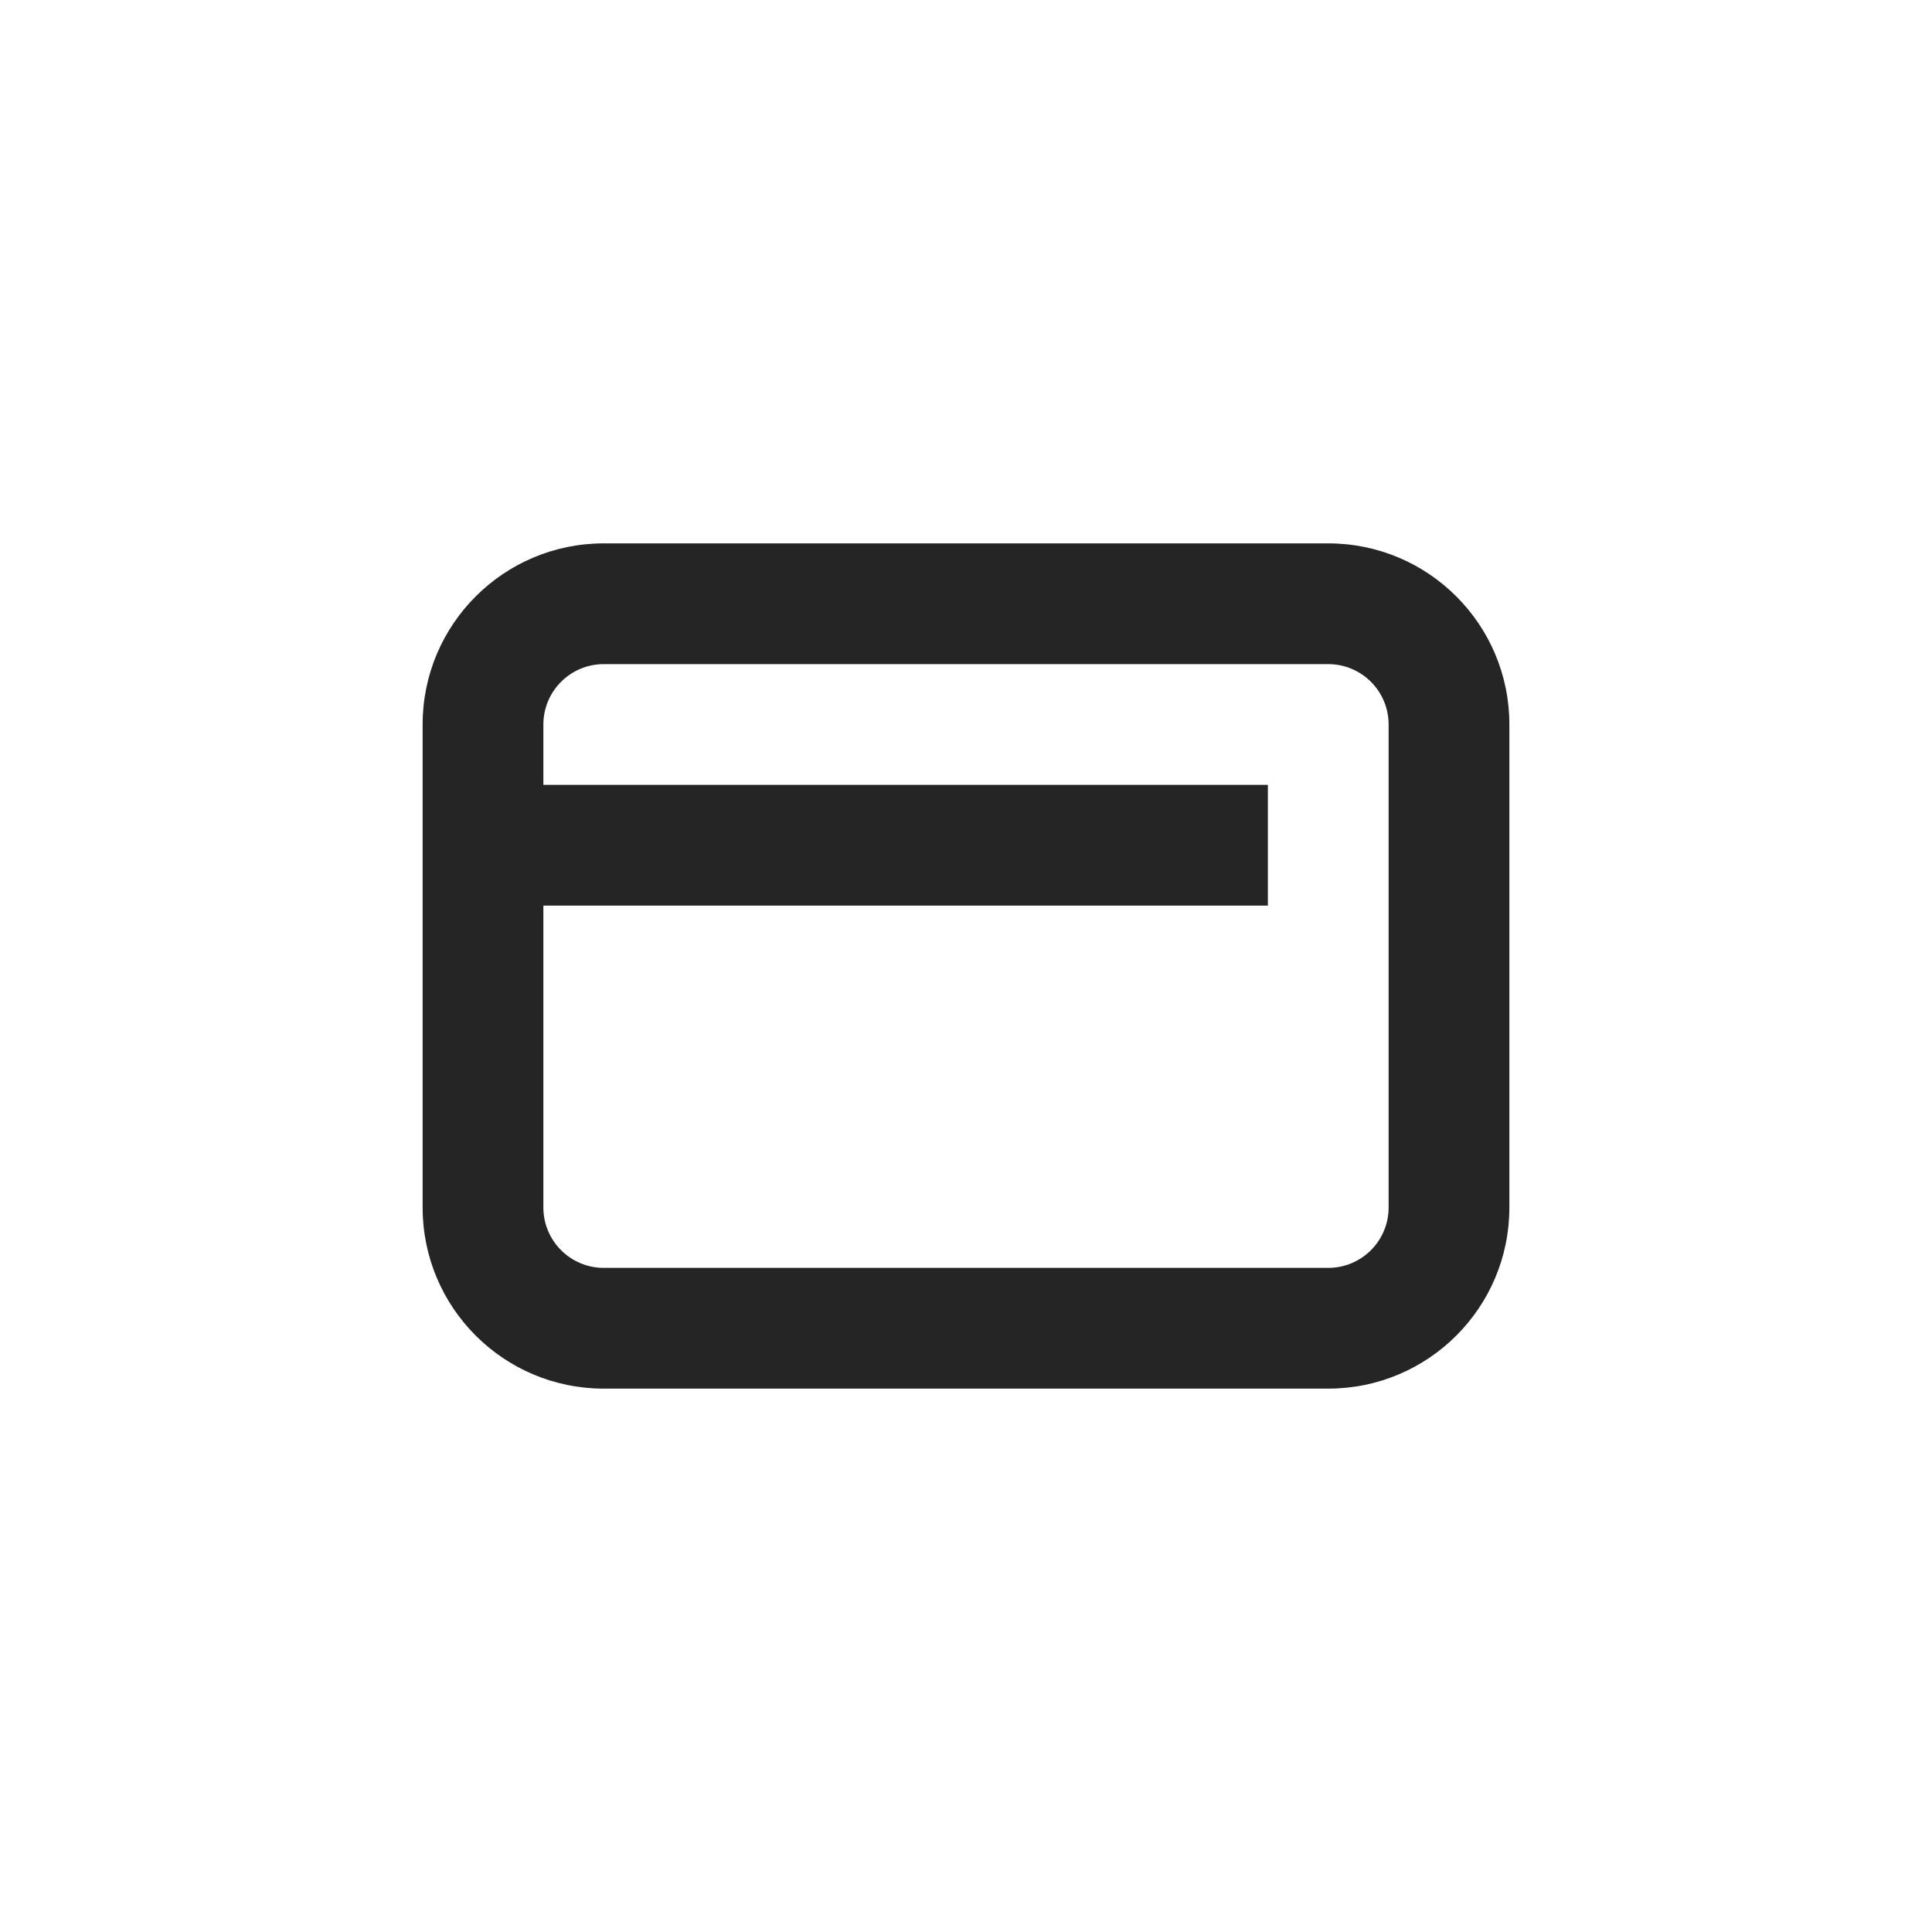
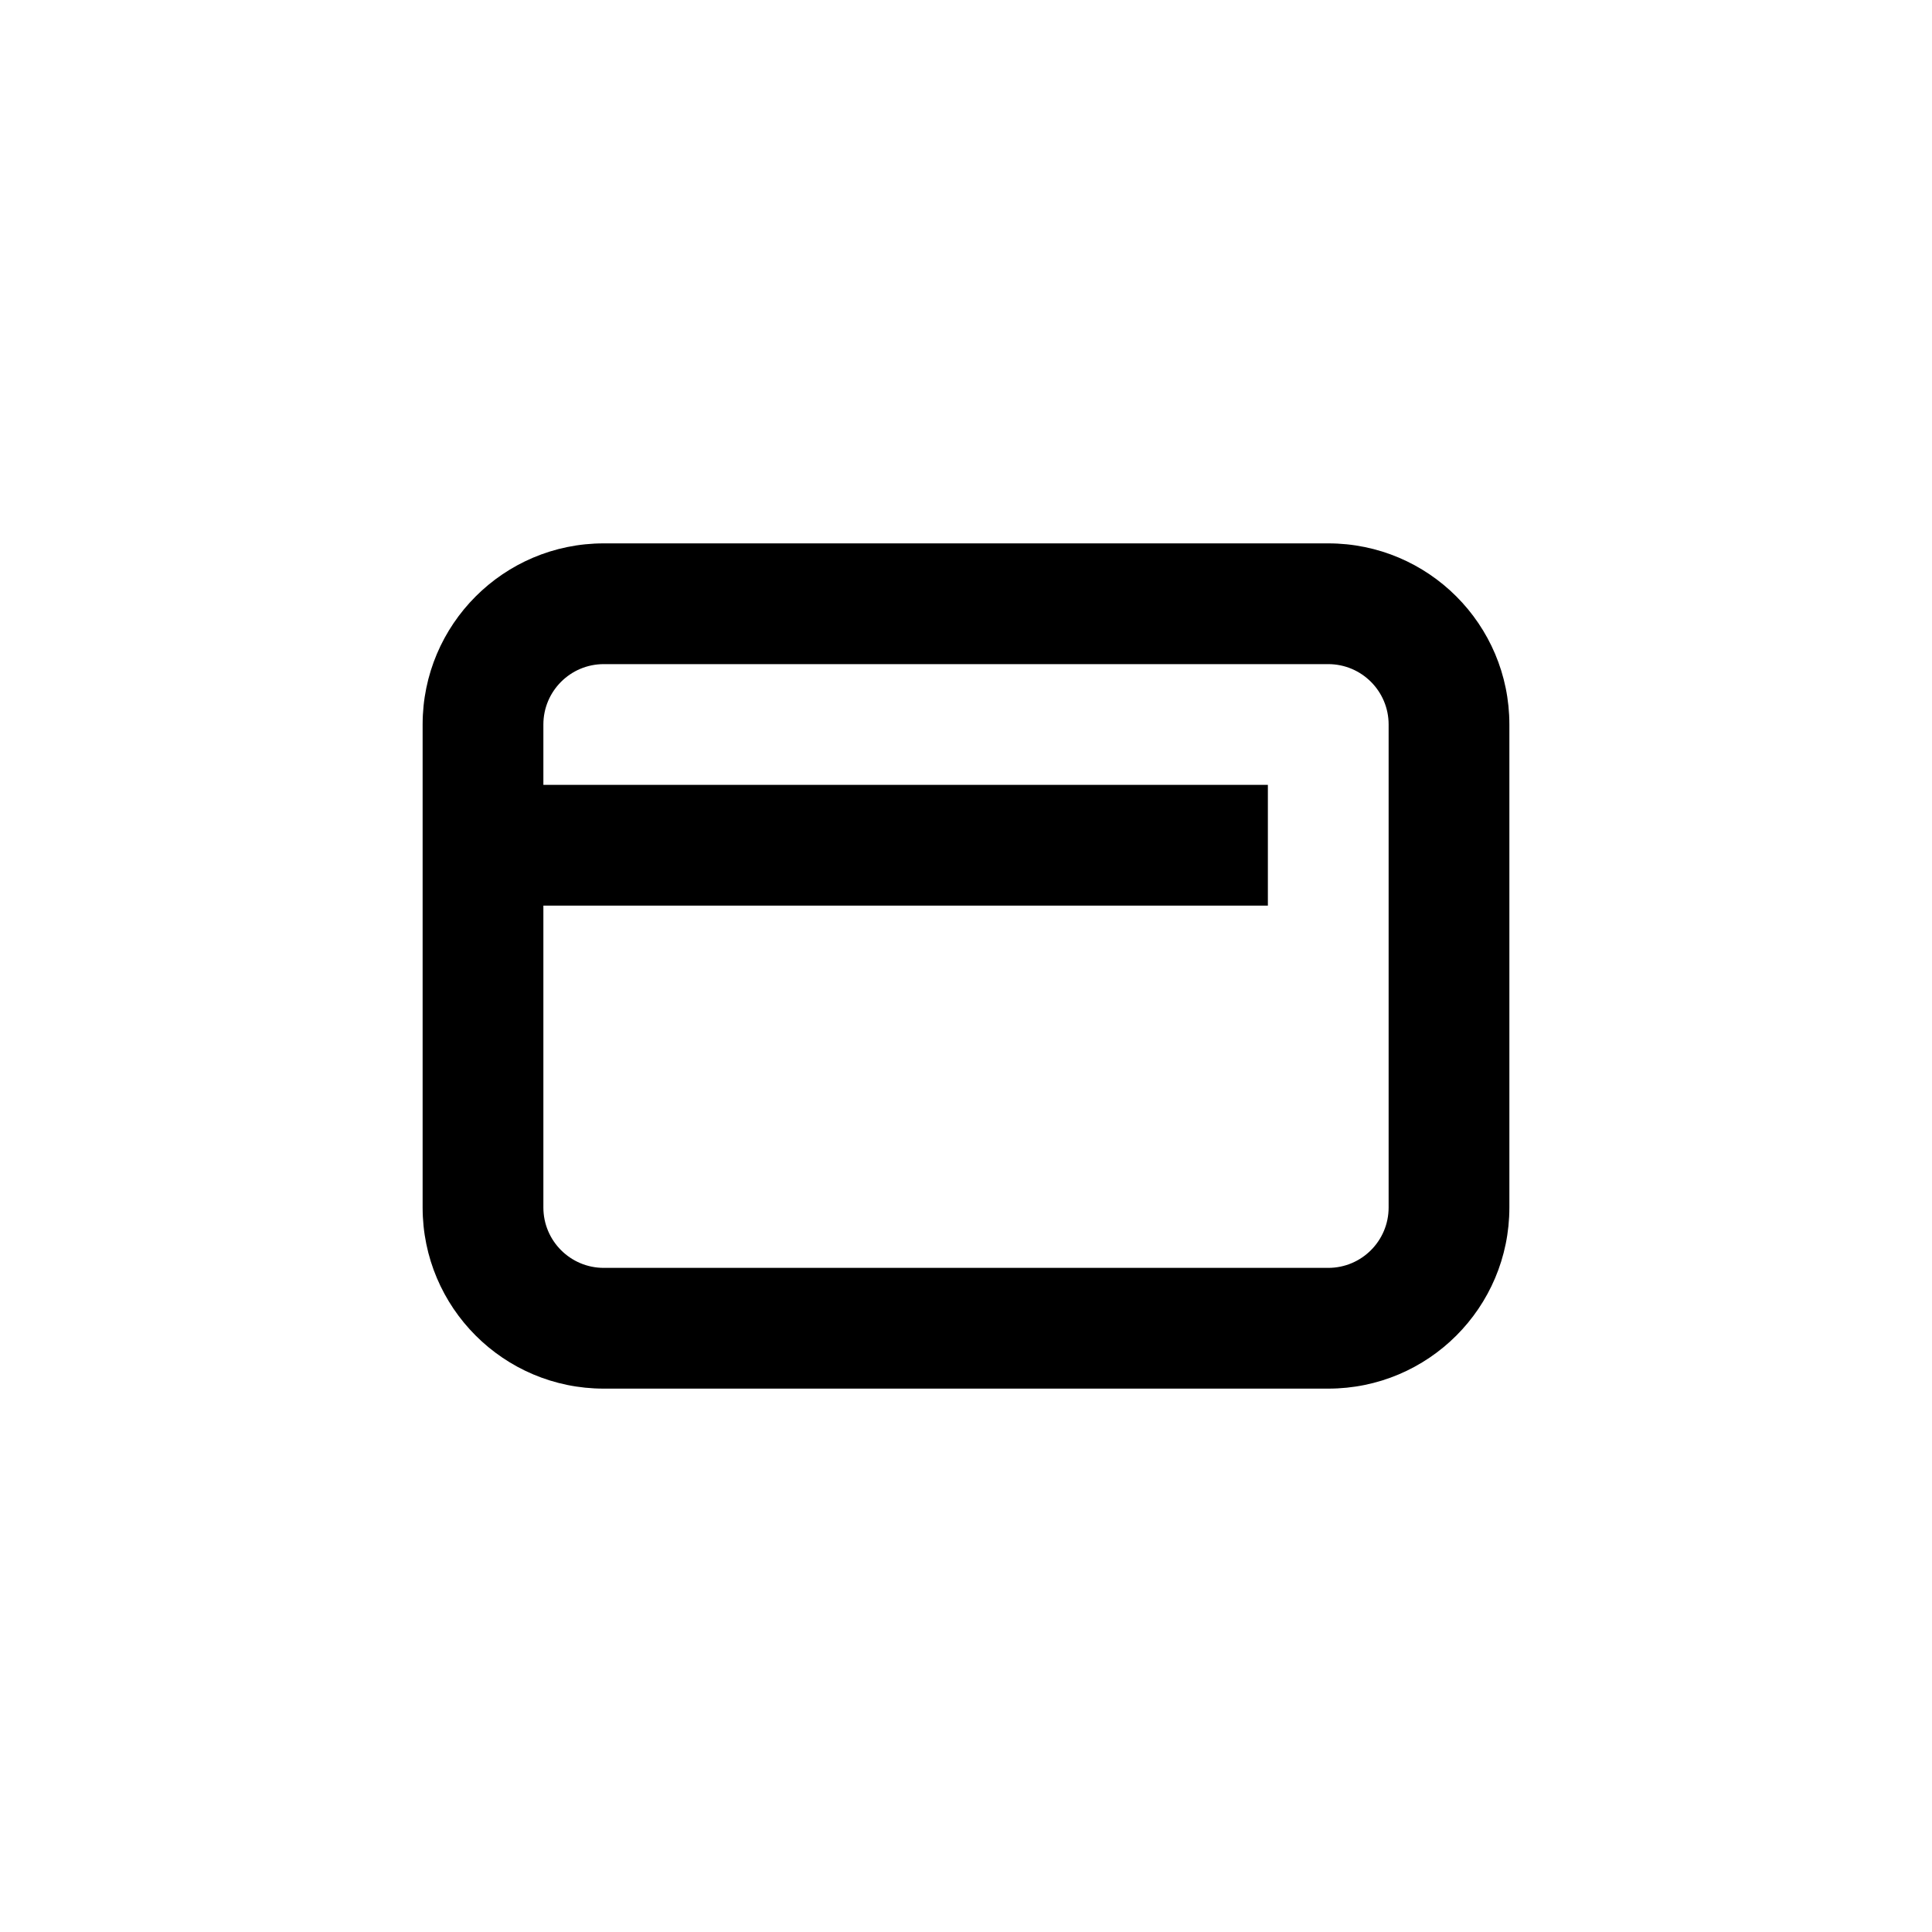
- <svg xmlns="http://www.w3.org/2000/svg" width="32px" height="32px" viewBox="0 0 32 32" version="1.1">
-   <g id="Icons/24/icon-card-24" stroke="none" stroke-width="1" fill="none" fill-rule="evenodd">
-     <path d="M22,9 C23.657,9 25,10.343 25,12 L25,20 C25,21.657 23.657,23 22,23 L10,23 C8.343,23 7,21.657 7,20 L7,12 C7,10.343 8.343,9 10,9 L22,9 Z M22,11 L10,11 C9.448,11 9,11.448 9,12 L9,13 L21,13 L21,15 L9,15 L9,20 C9,20.552 9.448,21 10,21 L22,21 C22.552,21 23,20.552 23,20 L23,12 C23,11.448 22.552,11 22,11 Z" id="Combined-Shape" fill="#252525" fill-rule="nonzero" />
-   </g>
+ <svg xmlns="http://www.w3.org/2000/svg" width="32" height="32" viewBox="0 0 32 32" fill="none">
+   <path d="M9 15V20C9 20.552 9.448 21 10 21H22C22.552 21 23 20.552 23 20V12C23 11.448 22.552 11 22 11H10C9.448 11 9 11.448 9 12V13H21V15H9ZM10 9H22C23.657 9 25 10.343 25 12V20C25 21.657 23.657 23 22 23H10C8.343 23 7 21.657 7 20V12C7 10.343 8.343 9 10 9Z" fill="currentColor" />
</svg>
